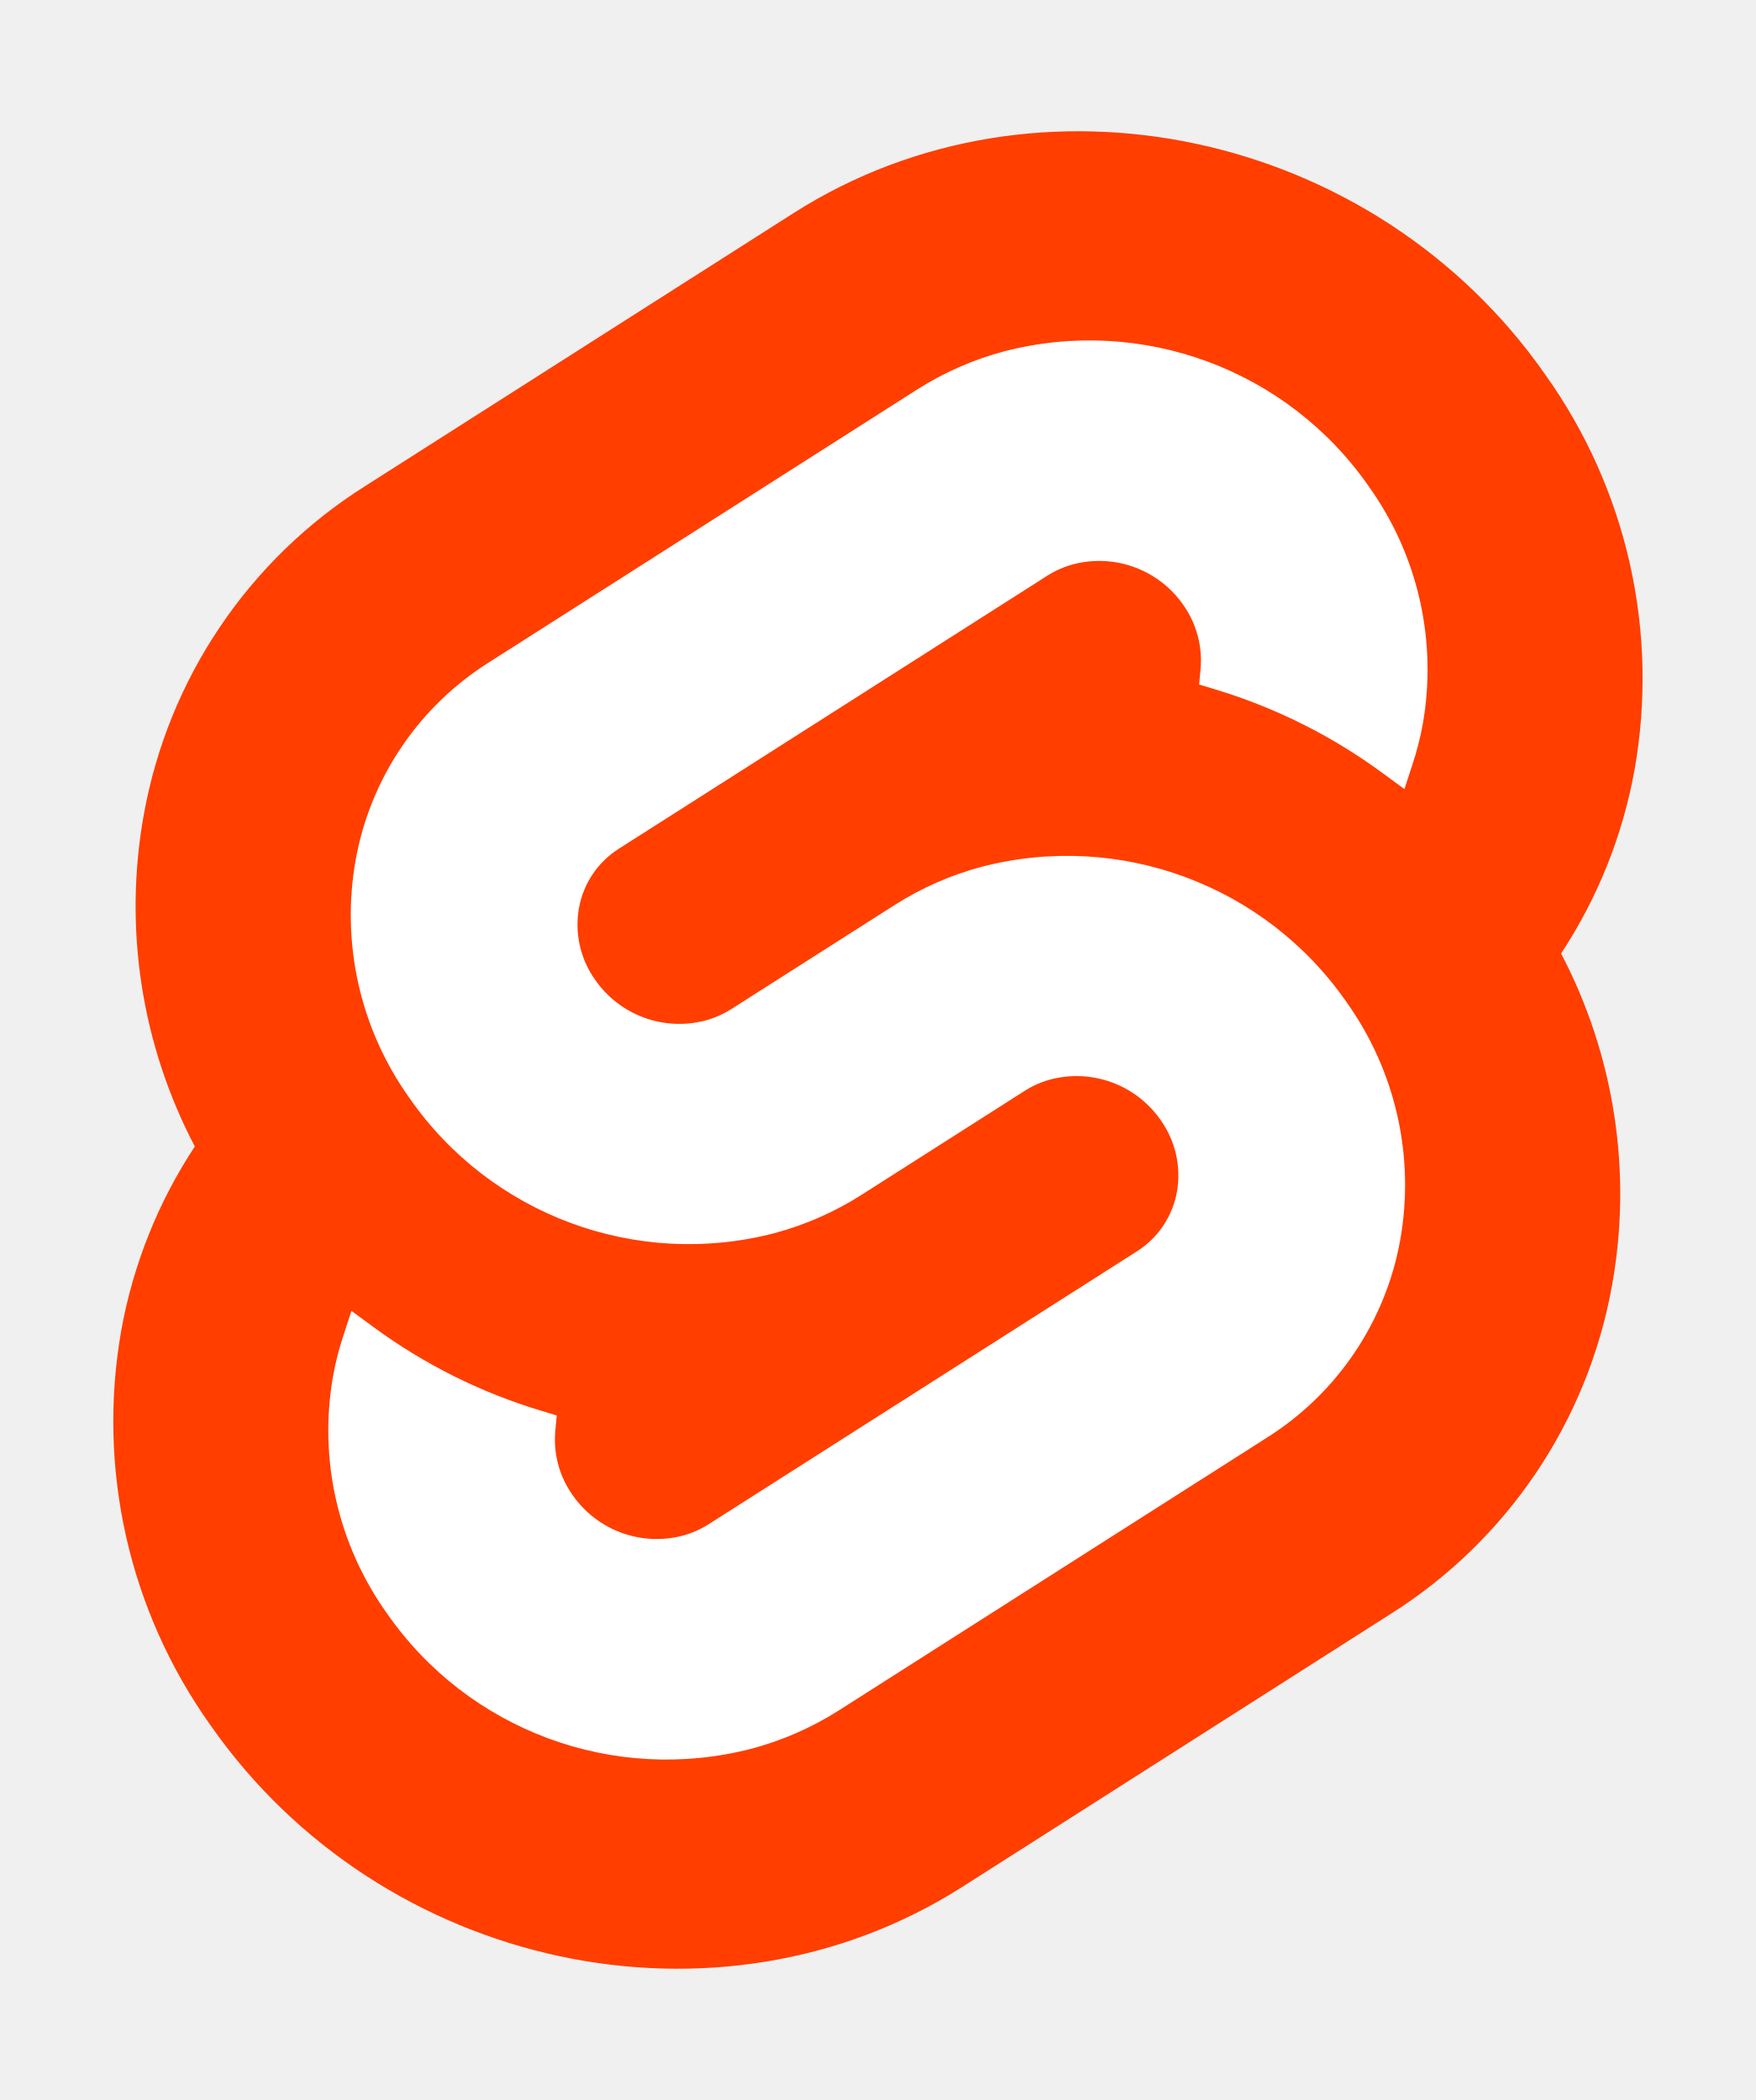
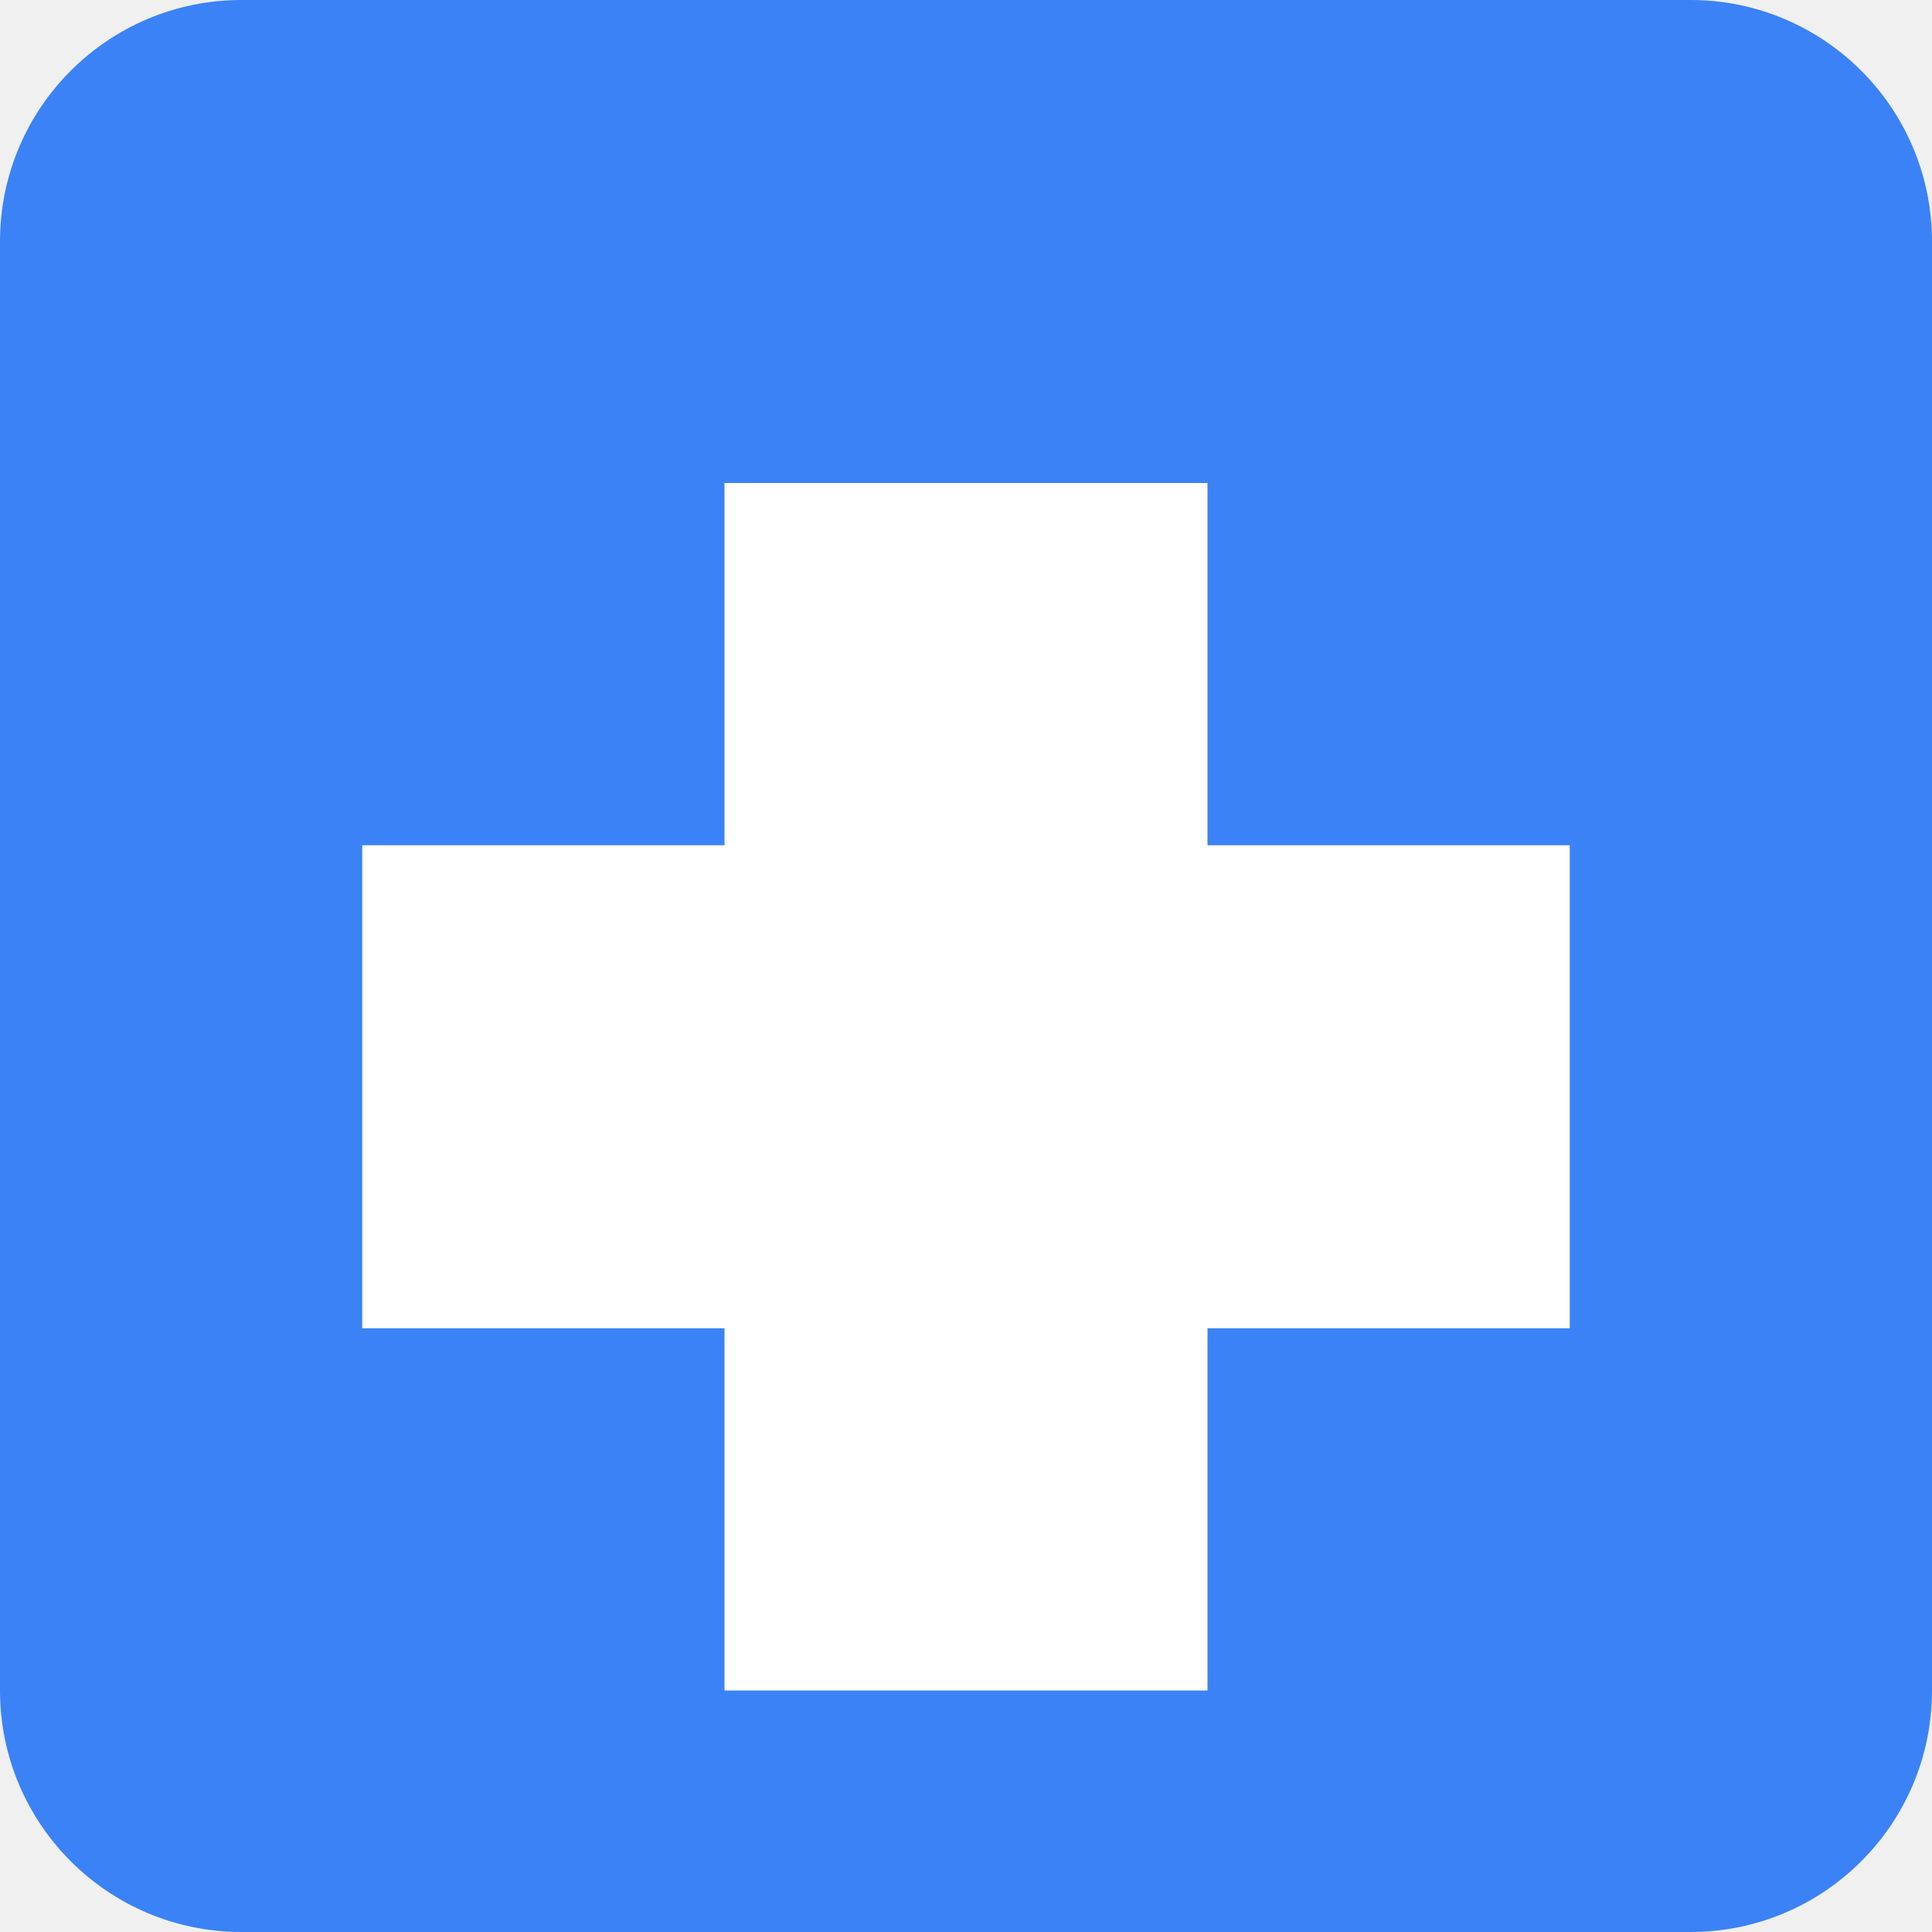
- <svg xmlns="http://www.w3.org/2000/svg" width="107" height="128" viewBox="0 0 107 128">
-   <path d="M94.157 22.819c-10.4-14.885-30.94-19.297-45.792-9.835L22.282 29.608A29.92 29.92 0 0 0 8.764 49.65a31.5 31.5 0 0 0 3.108 20.231 30 30 0 0 0-4.477 11.183 31.9 31.9 0 0 0 5.448 24.116c10.402 14.887 30.942 19.297 45.791 9.835l26.083-16.624A29.92 29.92 0 0 0 98.235 78.35a31.53 31.53 0 0 0-3.105-20.232 30 30 0 0 0 4.474-11.182 31.88 31.88 0 0 0-5.447-24.116" style="fill:#ff3e00" />
-   <path d="M45.817 106.582a20.72 20.72 0 0 1-22.237-8.243 19.17 19.17 0 0 1-3.277-14.503 18 18 0 0 1 .624-2.435l.49-1.498 1.337.981a33.6 33.6 0 0 0 10.203 5.098l.97.294-.09.968a5.85 5.85 0 0 0 1.052 3.878 6.24 6.24 0 0 0 6.695 2.485 5.8 5.8 0 0 0 1.603-.704L69.27 76.28a5.43 5.43 0 0 0 2.45-3.631 5.8 5.8 0 0 0-.987-4.371 6.24 6.24 0 0 0-6.698-2.487 5.7 5.7 0 0 0-1.6.704l-9.953 6.345a19 19 0 0 1-5.296 2.326 20.72 20.72 0 0 1-22.237-8.243 19.17 19.17 0 0 1-3.277-14.502 17.99 17.99 0 0 1 8.13-12.052l26.081-16.623a19 19 0 0 1 5.3-2.329 20.72 20.72 0 0 1 22.237 8.243 19.17 19.17 0 0 1 3.277 14.503 18 18 0 0 1-.624 2.435l-.49 1.498-1.337-.98a33.6 33.6 0 0 0-10.203-5.1l-.97-.294.09-.968a5.86 5.86 0 0 0-1.052-3.878 6.24 6.24 0 0 0-6.696-2.485 5.8 5.8 0 0 0-1.602.704L37.73 51.72a5.42 5.42 0 0 0-2.449 3.63 5.79 5.79 0 0 0 .986 4.372 6.24 6.24 0 0 0 6.698 2.486 5.8 5.8 0 0 0 1.602-.704l9.952-6.342a19 19 0 0 1 5.295-2.328 20.72 20.72 0 0 1 22.237 8.242 19.17 19.17 0 0 1 3.277 14.503 18 18 0 0 1-8.13 12.053l-26.081 16.622a19 19 0 0 1-5.3 2.328" style="fill:#fff" />
+ <svg xmlns="http://www.w3.org/2000/svg" width="32" height="32" viewBox="0 0 32 32">
+   <rect width="32" height="32" rx="4" fill="#3b82f6" />
+   <path d="M12 8h8v6h6v8h-6v6h-8v-6H6v-8h6V8z" fill="white" />
</svg>
